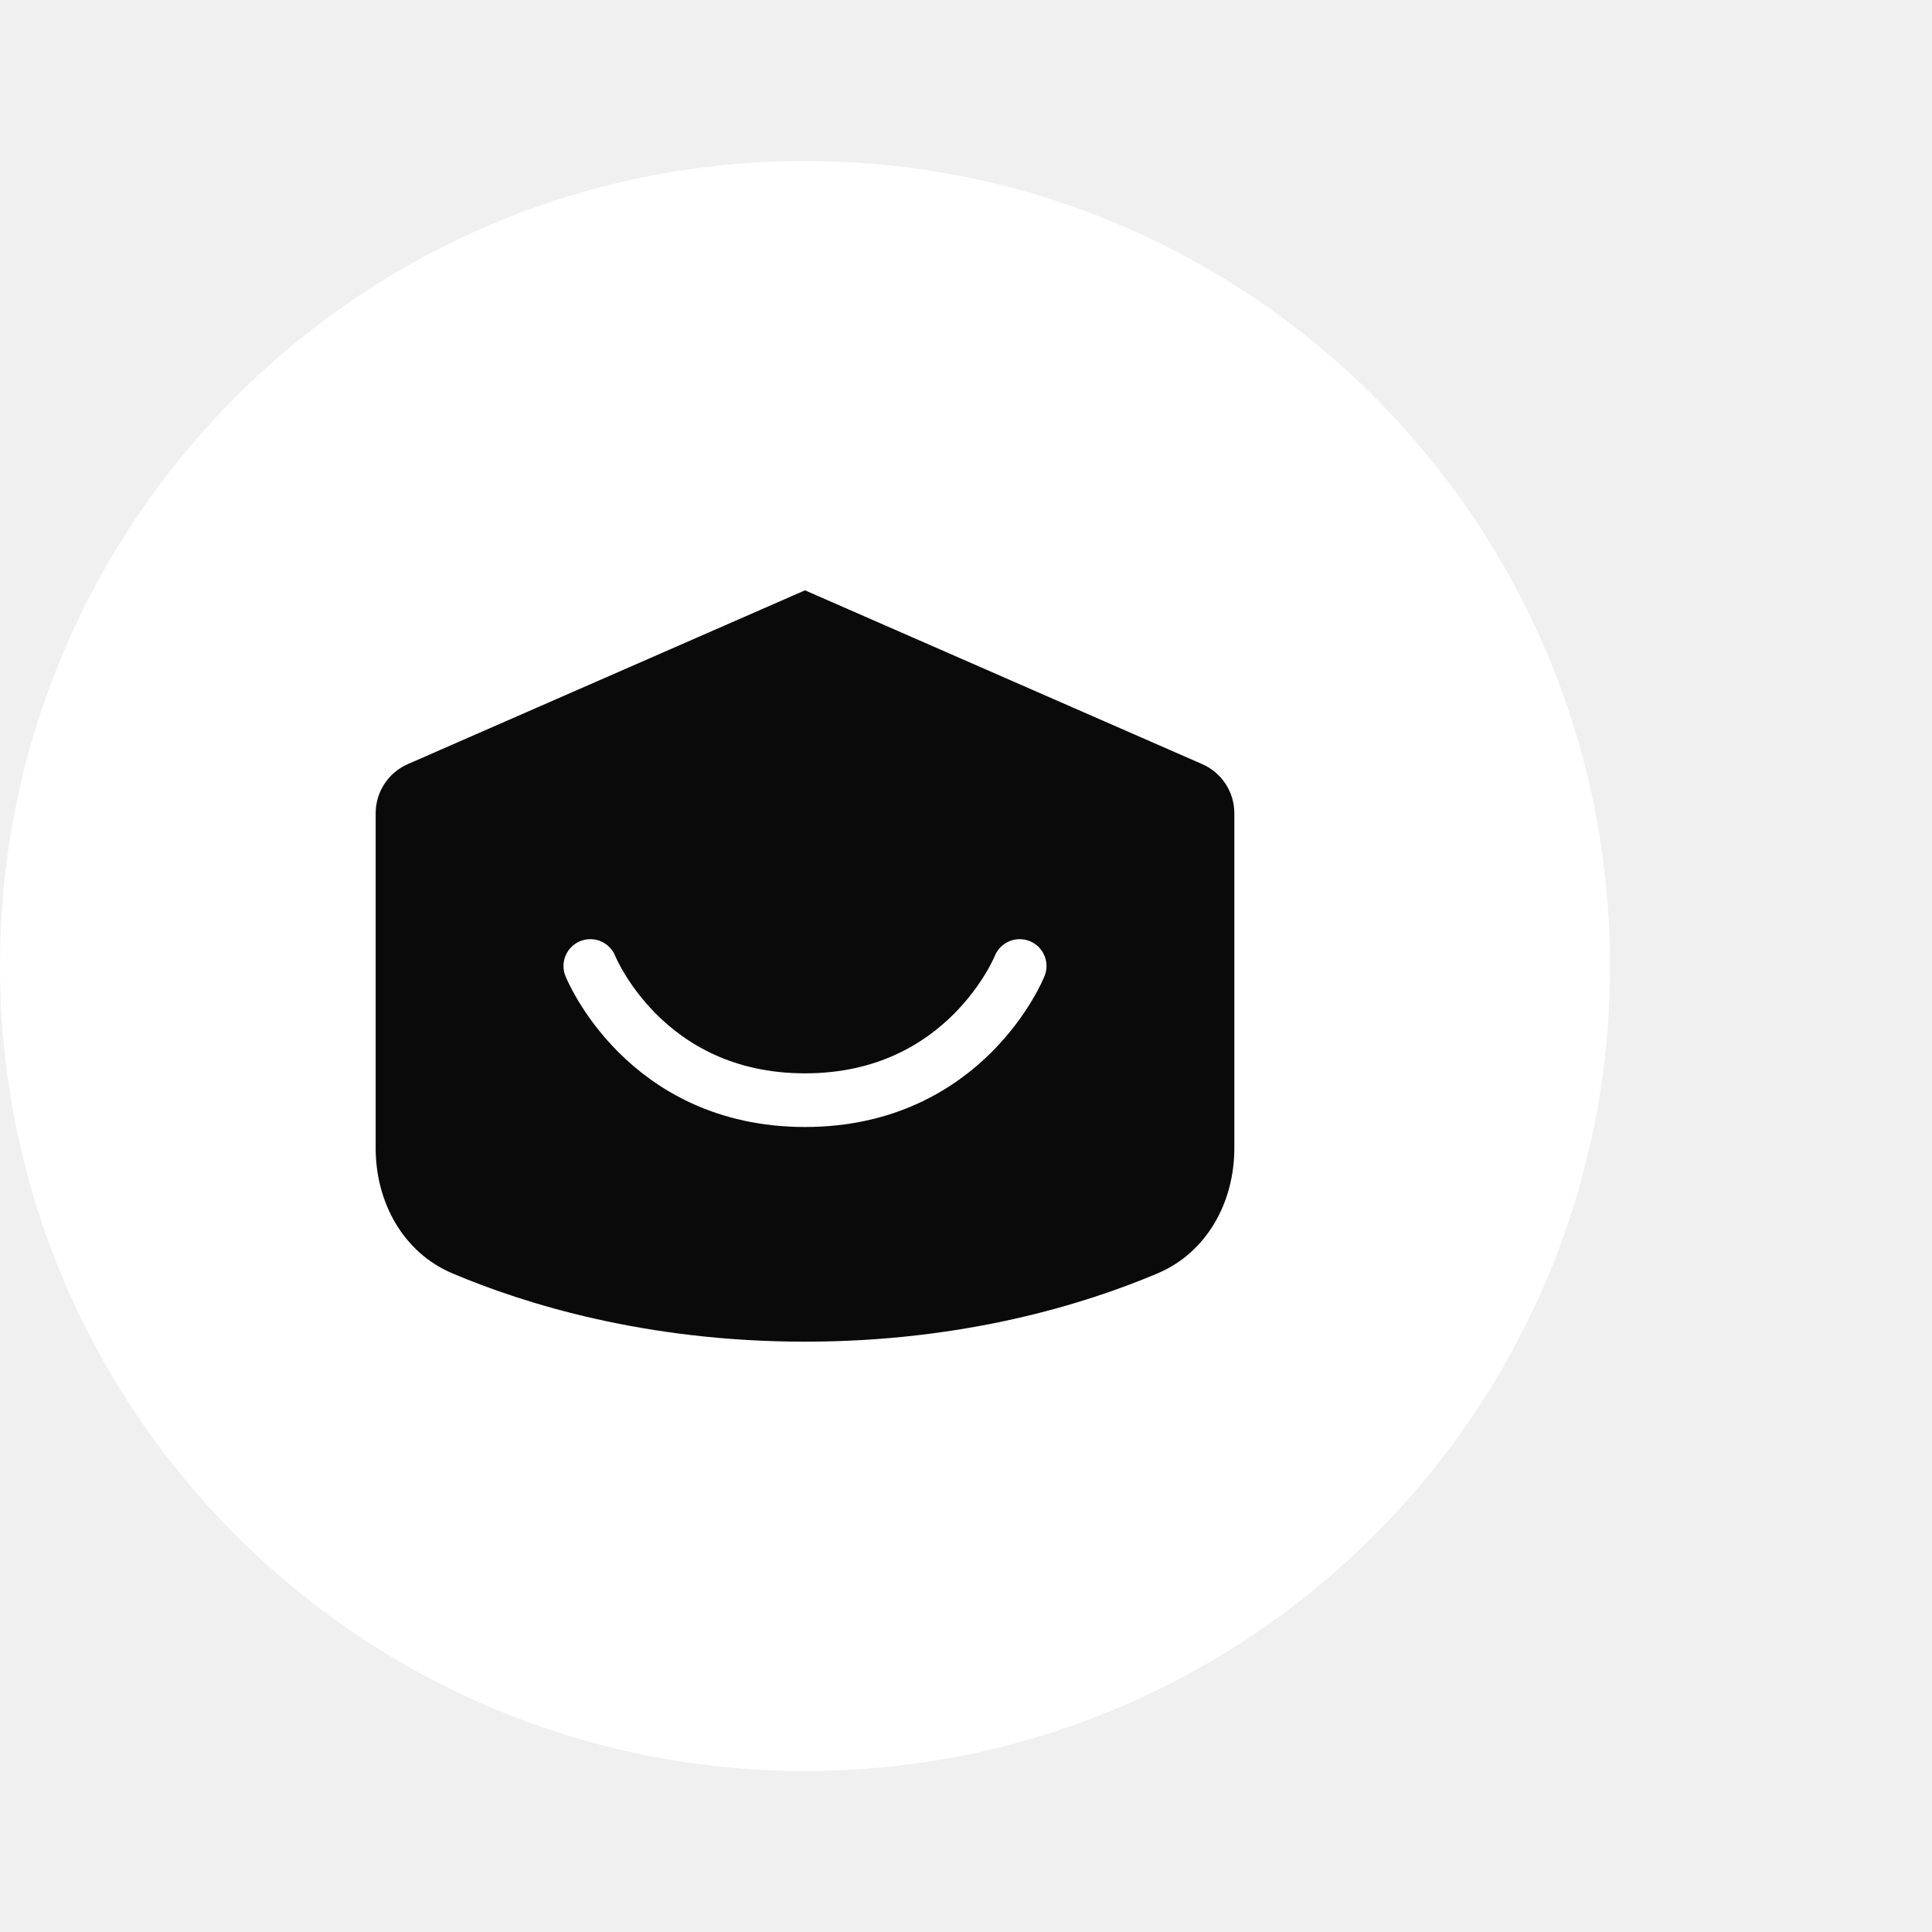
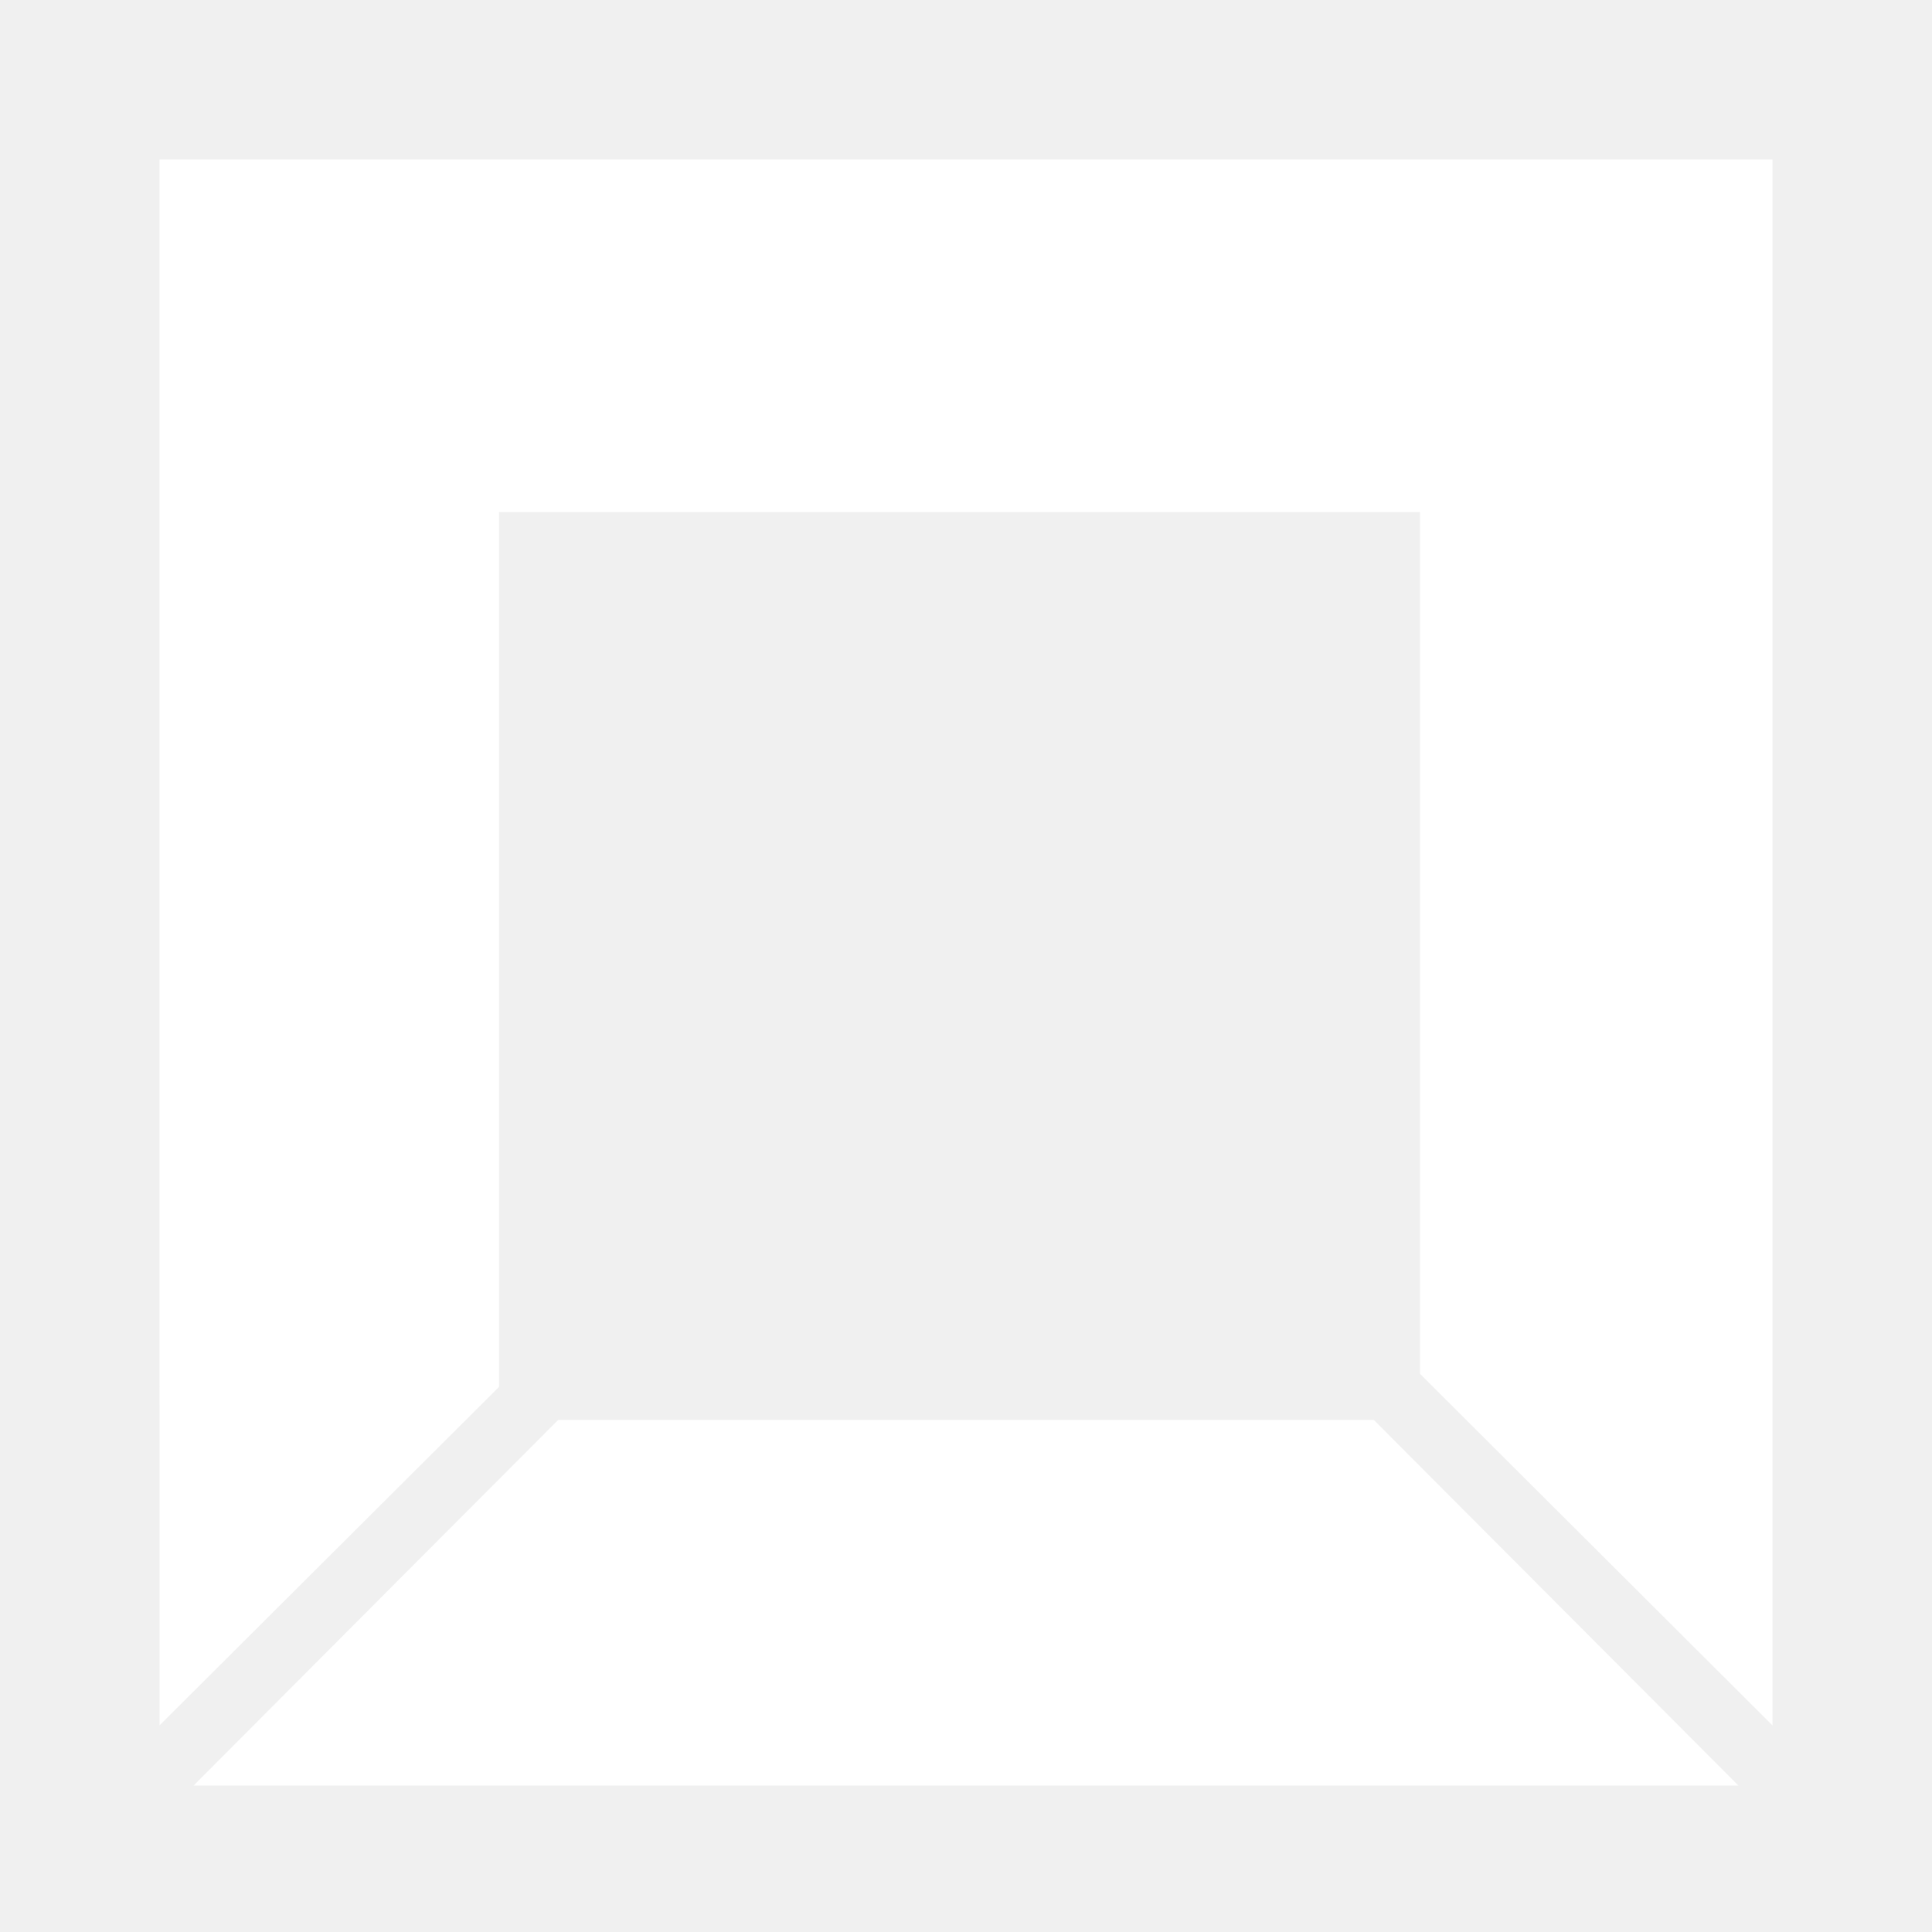
- <svg xmlns="http://www.w3.org/2000/svg" width="36" height="36" viewBox="0 0 36 36" fill="none">
-   <circle cx="15" cy="18" r="15" fill="white" />
-   <path d="M7 15.154C7 14.757 7.235 14.397 7.599 14.238L15 11L22.401 14.238C22.765 14.397 23 14.757 23 15.154V21.394C23 22.398 22.494 23.335 21.571 23.727C20.22 24.299 17.961 25 15 25C12.039 25 9.78 24.299 8.429 23.727C7.506 23.335 7 22.398 7 21.394V15.154Z" fill="#0A0A0A" />
-   <path d="M11 18C11 18 12 20.5 15 20.5C18 20.5 19 18 19 18" stroke="white" stroke-linecap="round" stroke-linejoin="round" />
+ <svg xmlns="http://www.w3.org/2000/svg" width="36" height="36" viewBox="0 0 36 36" version="1.1" id="svg1" xml:space="preserve">
+   <defs id="defs1" />
+   <g id="layer1" style="fill:#ffffff;fill-opacity:1;stroke:#ffffff;stroke-linecap:square;stroke-opacity:1">
+     <path style="display:inline;fill:#ffffff;fill-opacity:1;stroke:#ffffff;stroke-width:1;stroke-linecap:square;stroke-dasharray:none;stroke-opacity:1" d="M 7.71,29.864 10.608,26.959 H 18 25.392 l 2.898,2.906 2.898,2.906 H 18 4.812 Z" id="path1" />
+     <path style="display:inline;fill:#ffffff;fill-opacity:1;stroke:#ffffff;stroke-width:1;stroke-linecap:square;stroke-dasharray:none;stroke-opacity:1" d="M 3.472,17.209 V 3.472 H 18 32.528 V 17.209 30.946 l -2.784,-2.777 -2.784,-2.777 V 17.217 9.041 H 17.879 8.799 v 8.297 8.297 l -2.663,2.655 -2.663,2.655 z" id="path2" />
+   </g>
</svg>
